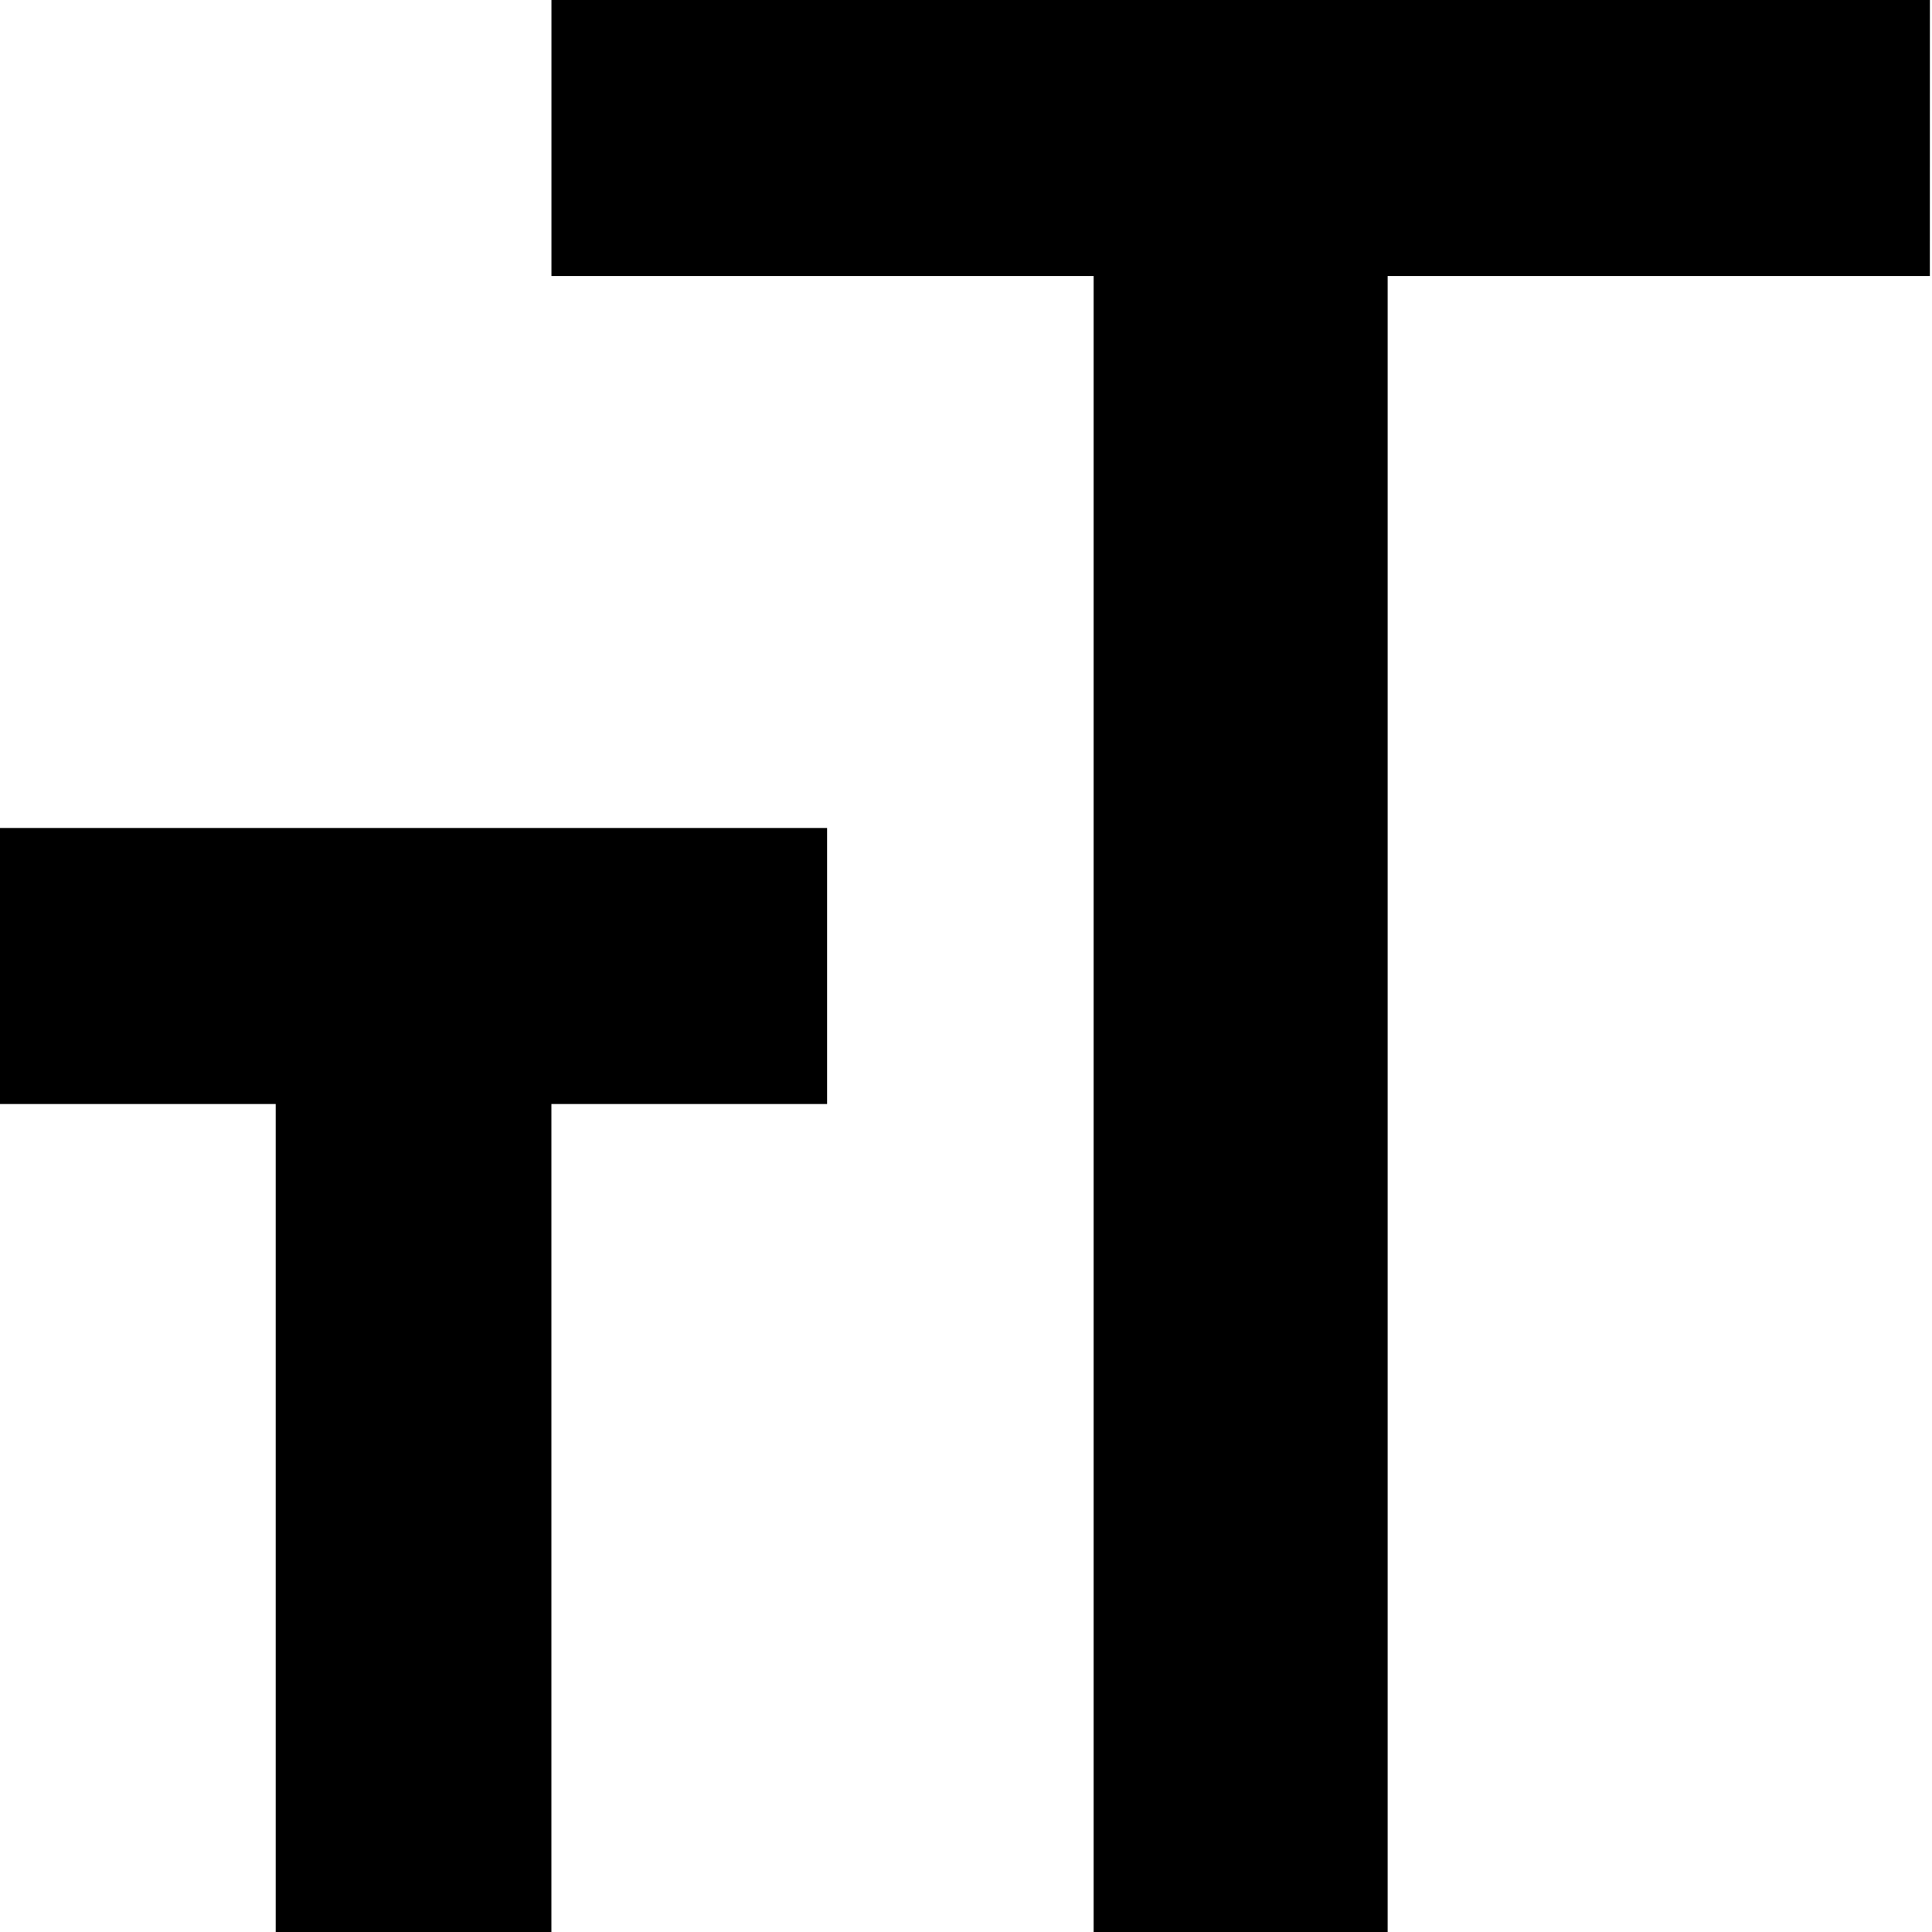
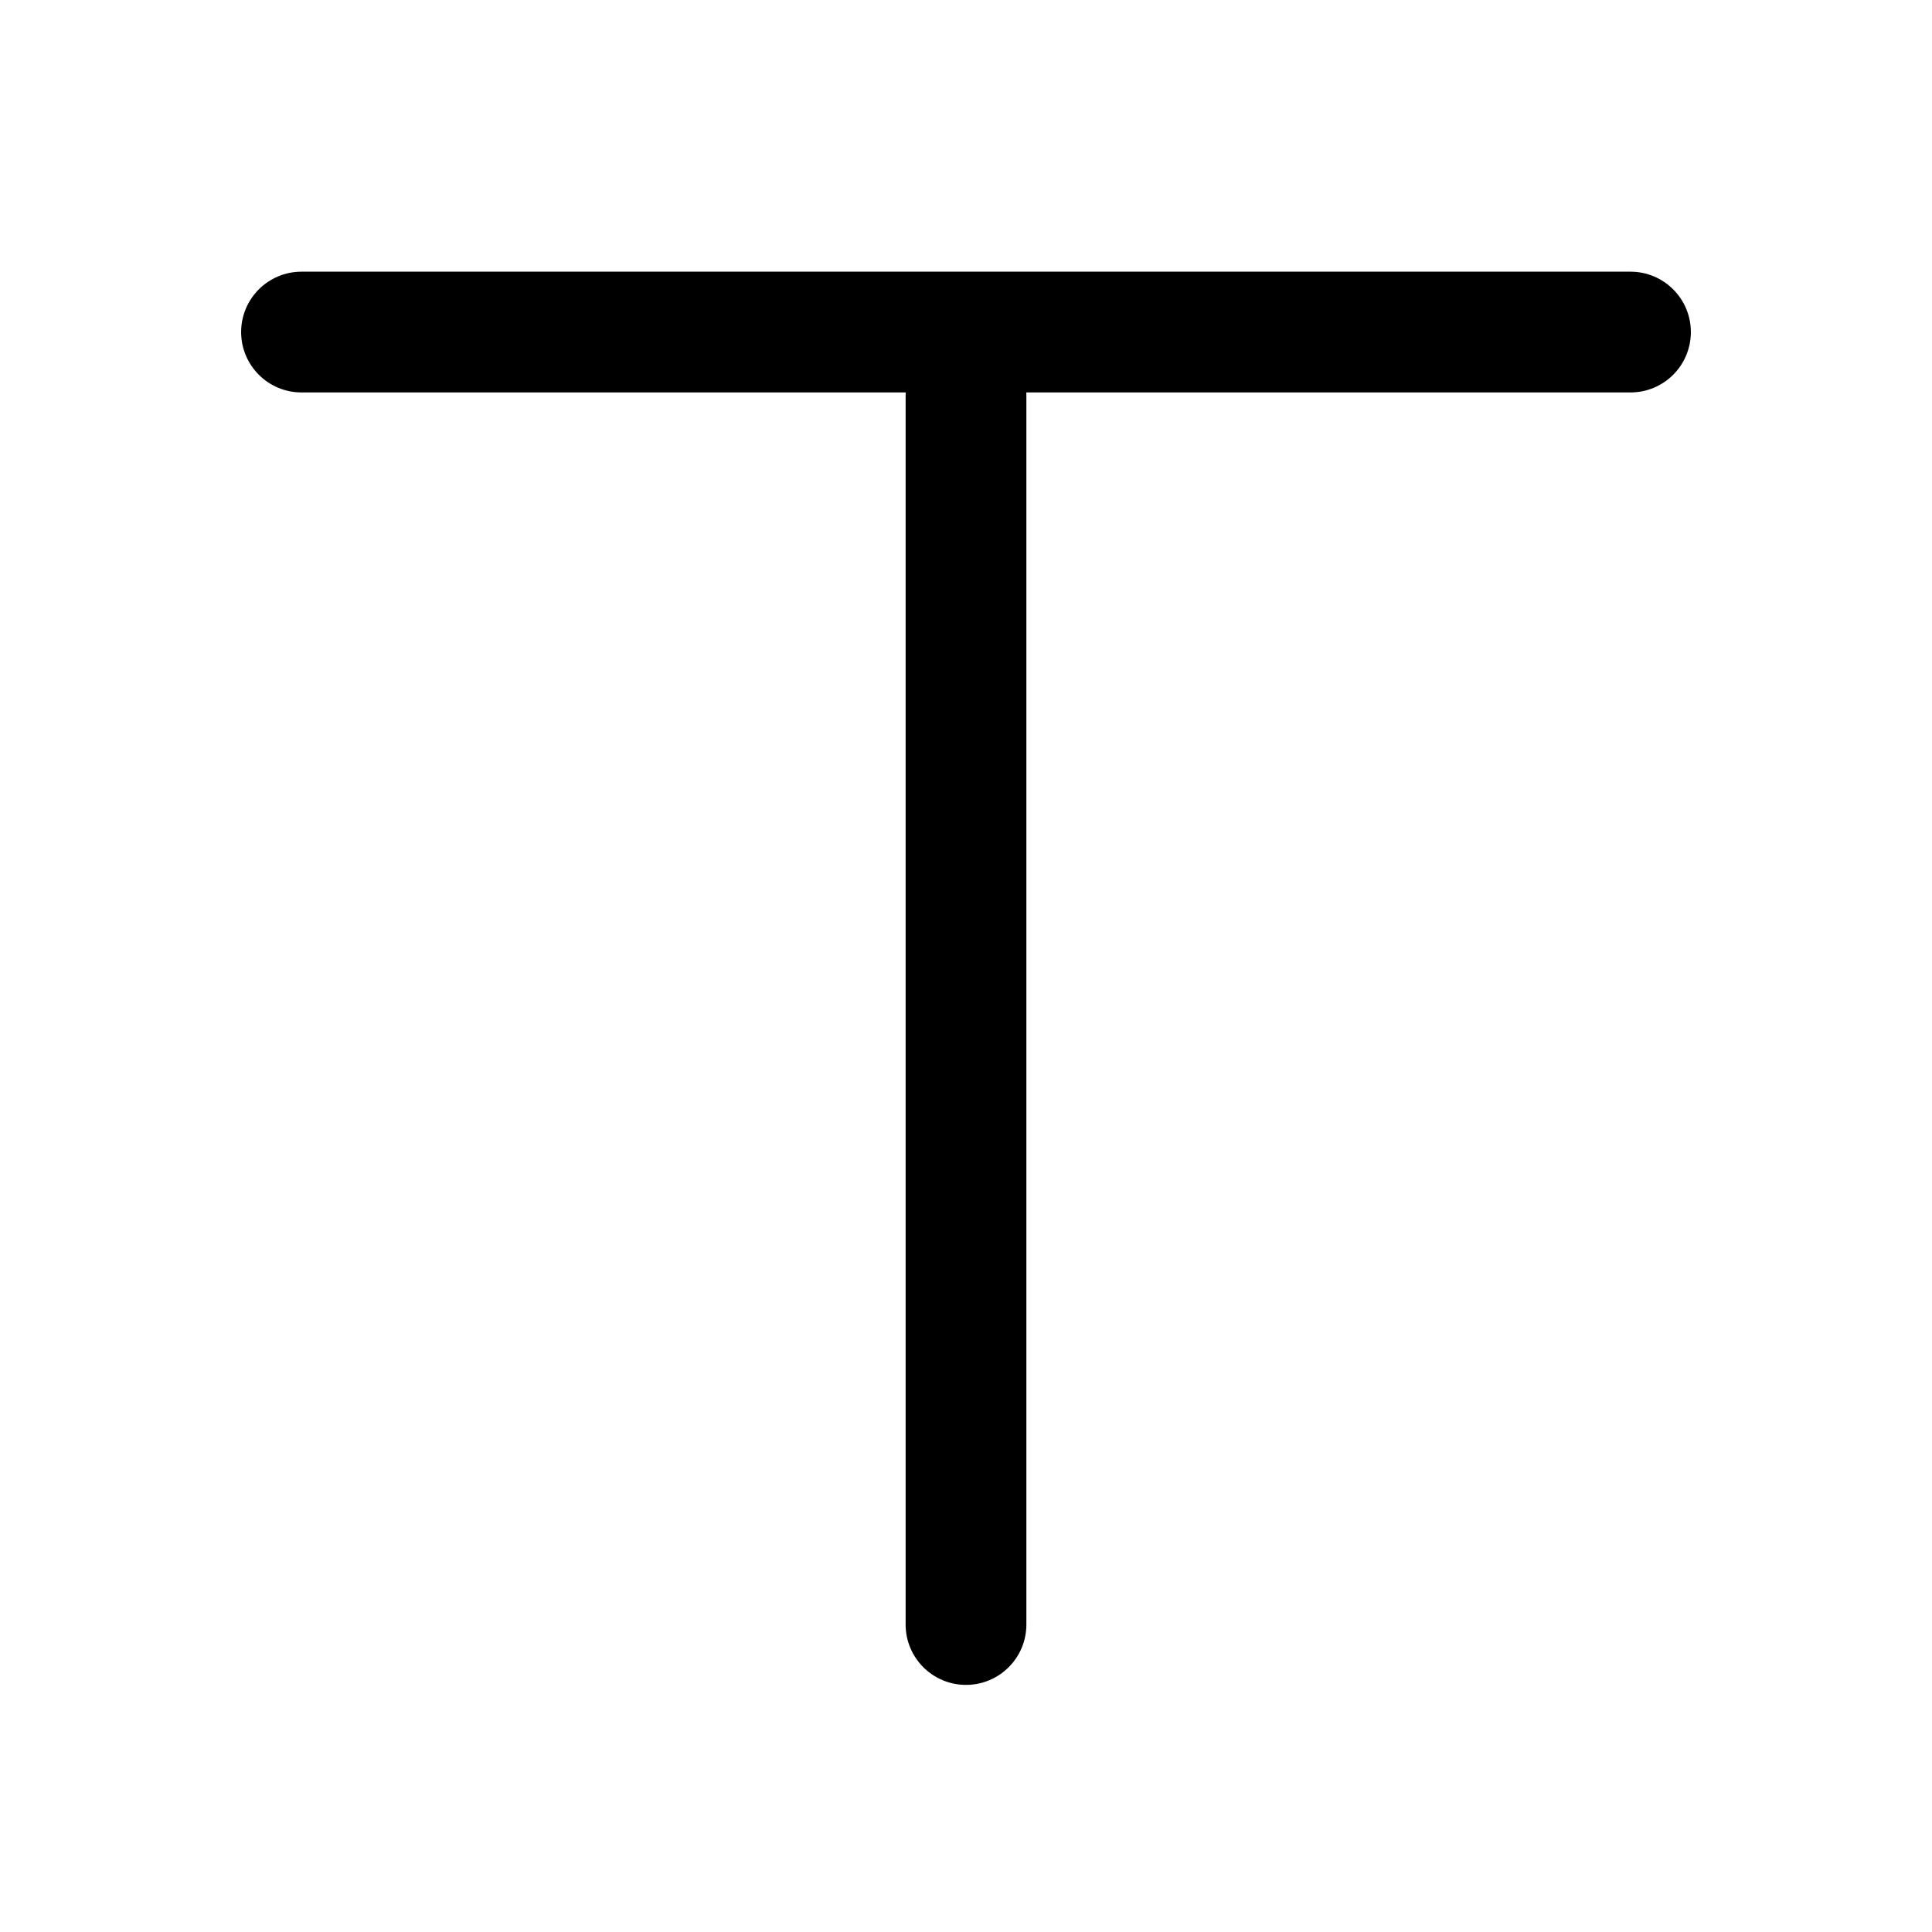
- <svg xmlns="http://www.w3.org/2000/svg" width="128" height="128">
-   <path d="M0 54.857h54.796v18.286H36.531V128H18.265V73.143H0V54.857zm127.857-36.571H91.935V128H72.456V18.286H36.534V0h91.326l-.003 18.286z" />
+ <svg t="1610416638694" viewBox="0 0 1024 1024" p-id="8740" width="128" height="128">
+   <defs>
+     <style type="text/css" />
+   </defs>
+   <path d="M864.192 208H159.808a32 32 0 0 1 0-64h704.384a32 32 0 1 1 0 64z" p-id="8741" />
+   <path d="M512 893.024a32 32 0 0 1-32-32V209.6a32 32 0 0 1 64 0v651.424a32 32 0 0 1-32 32z" p-id="8742" />
</svg>
